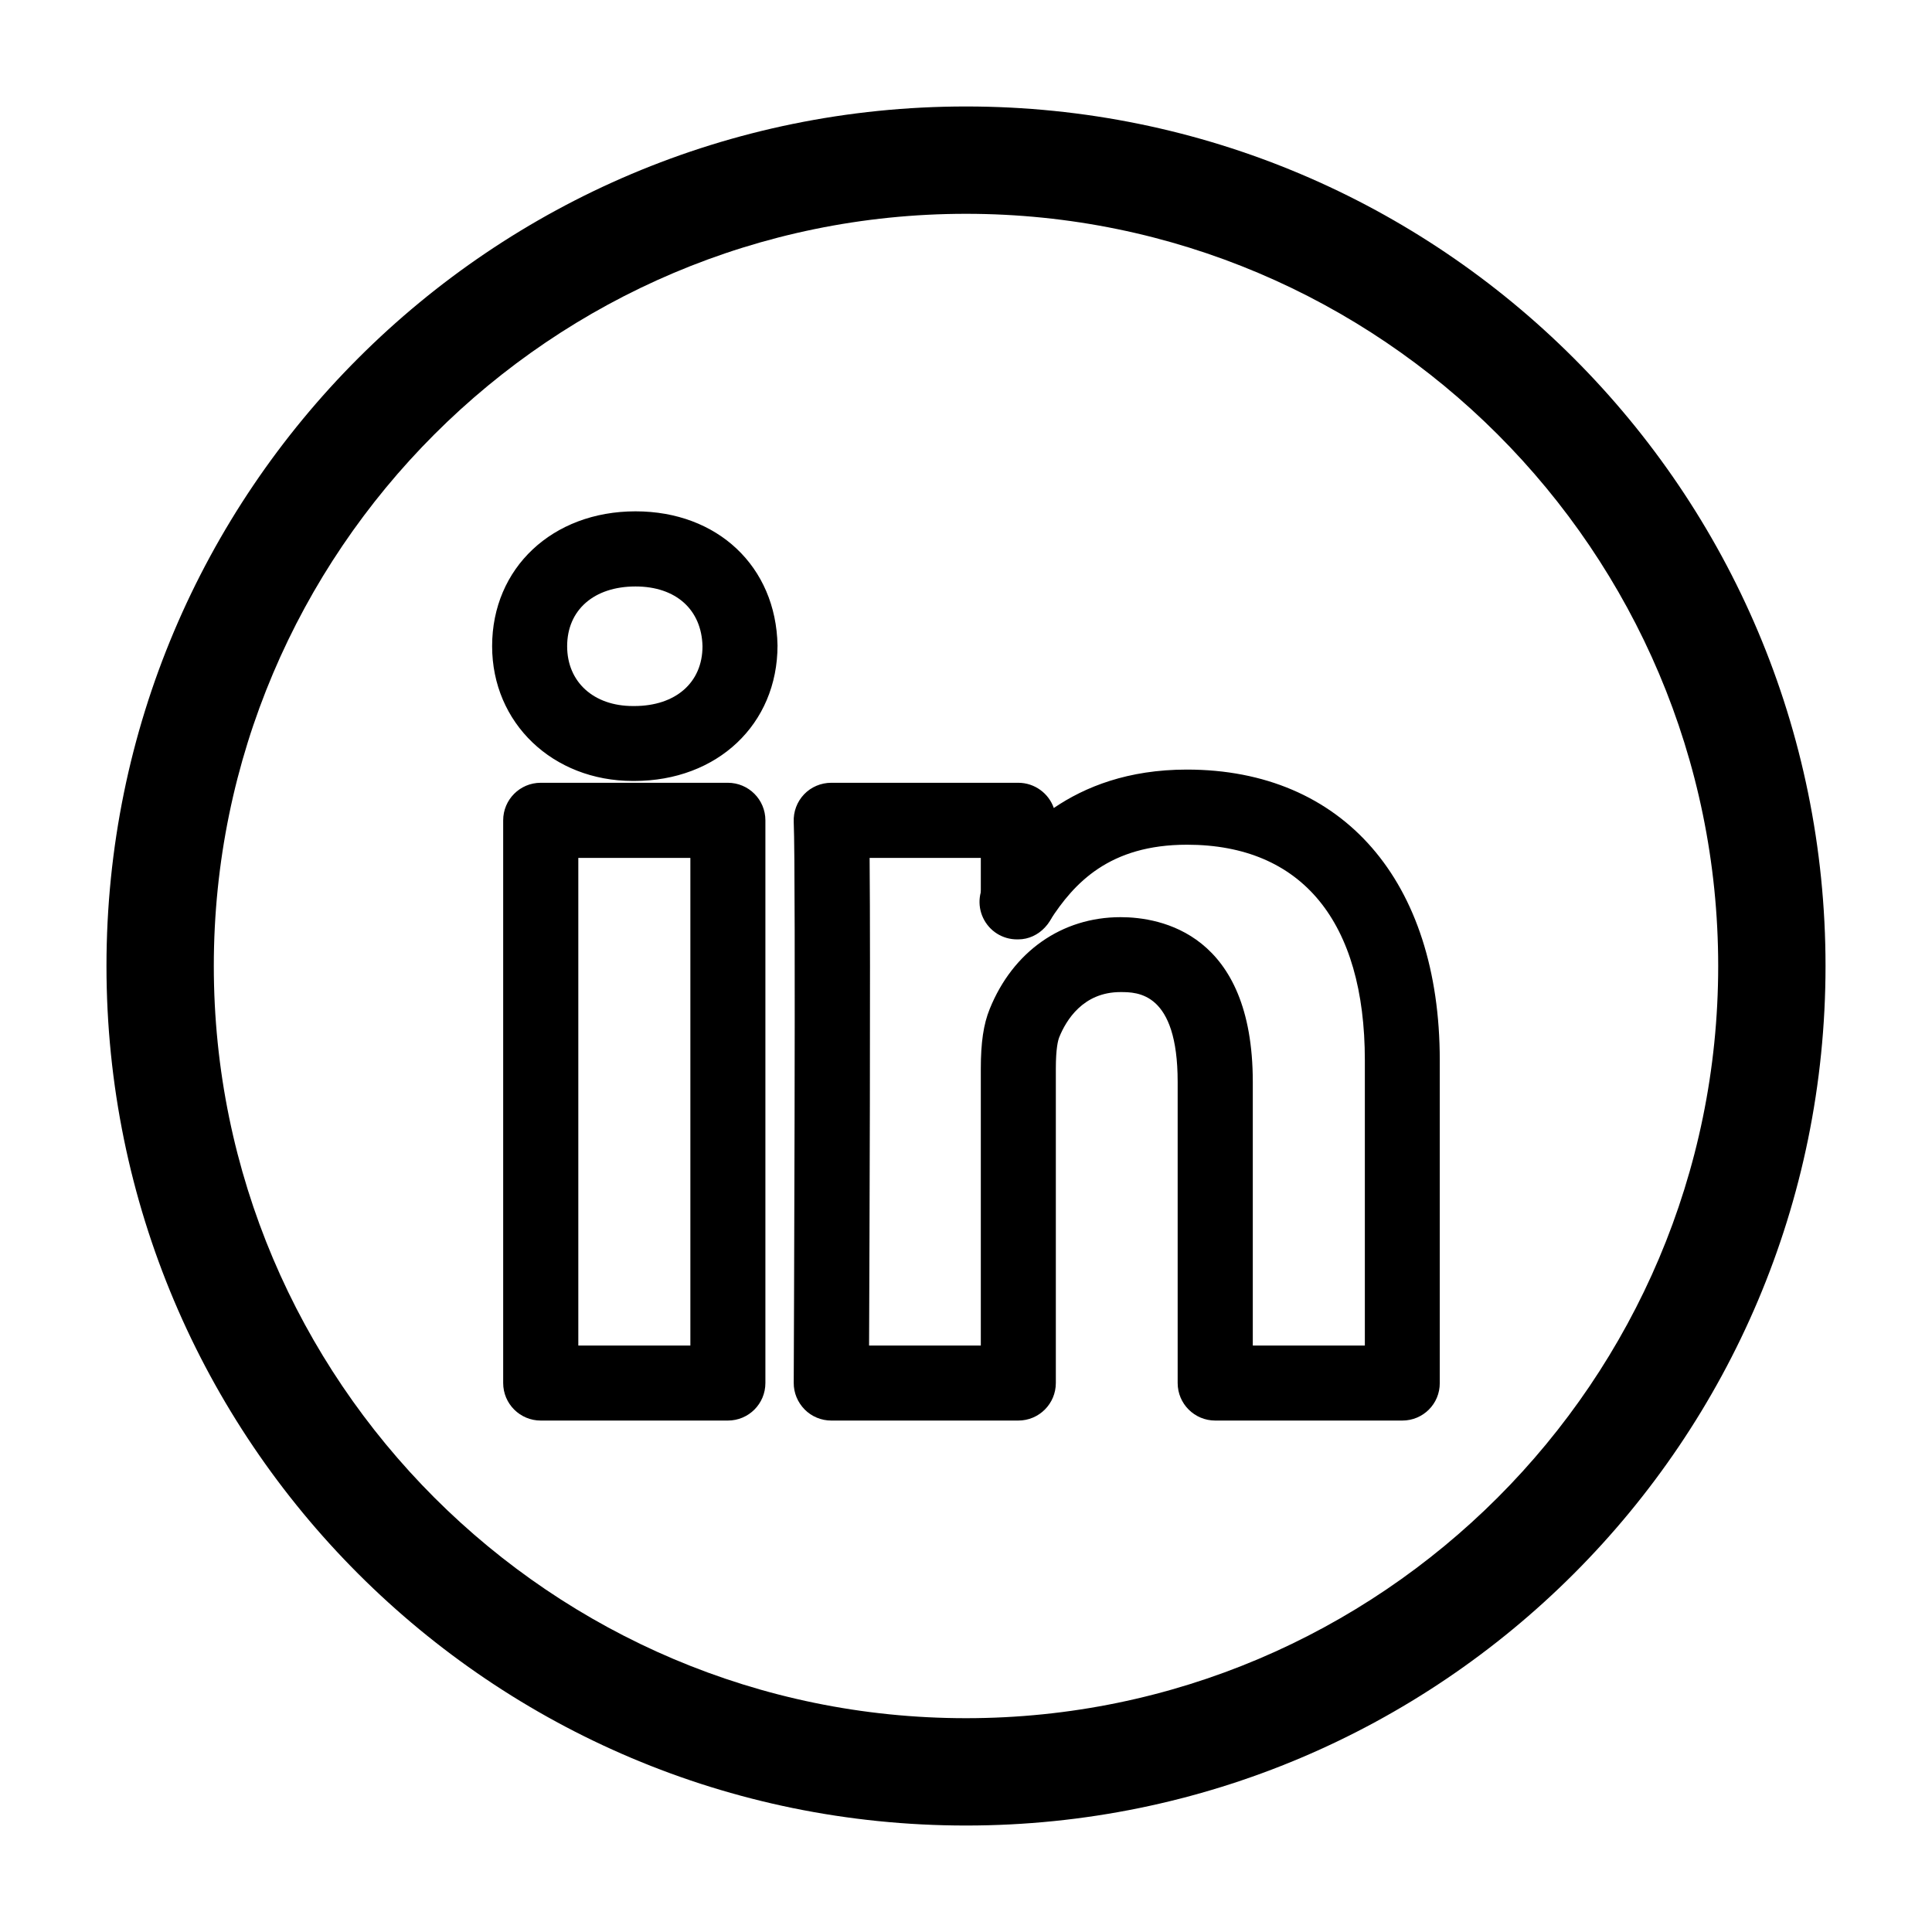
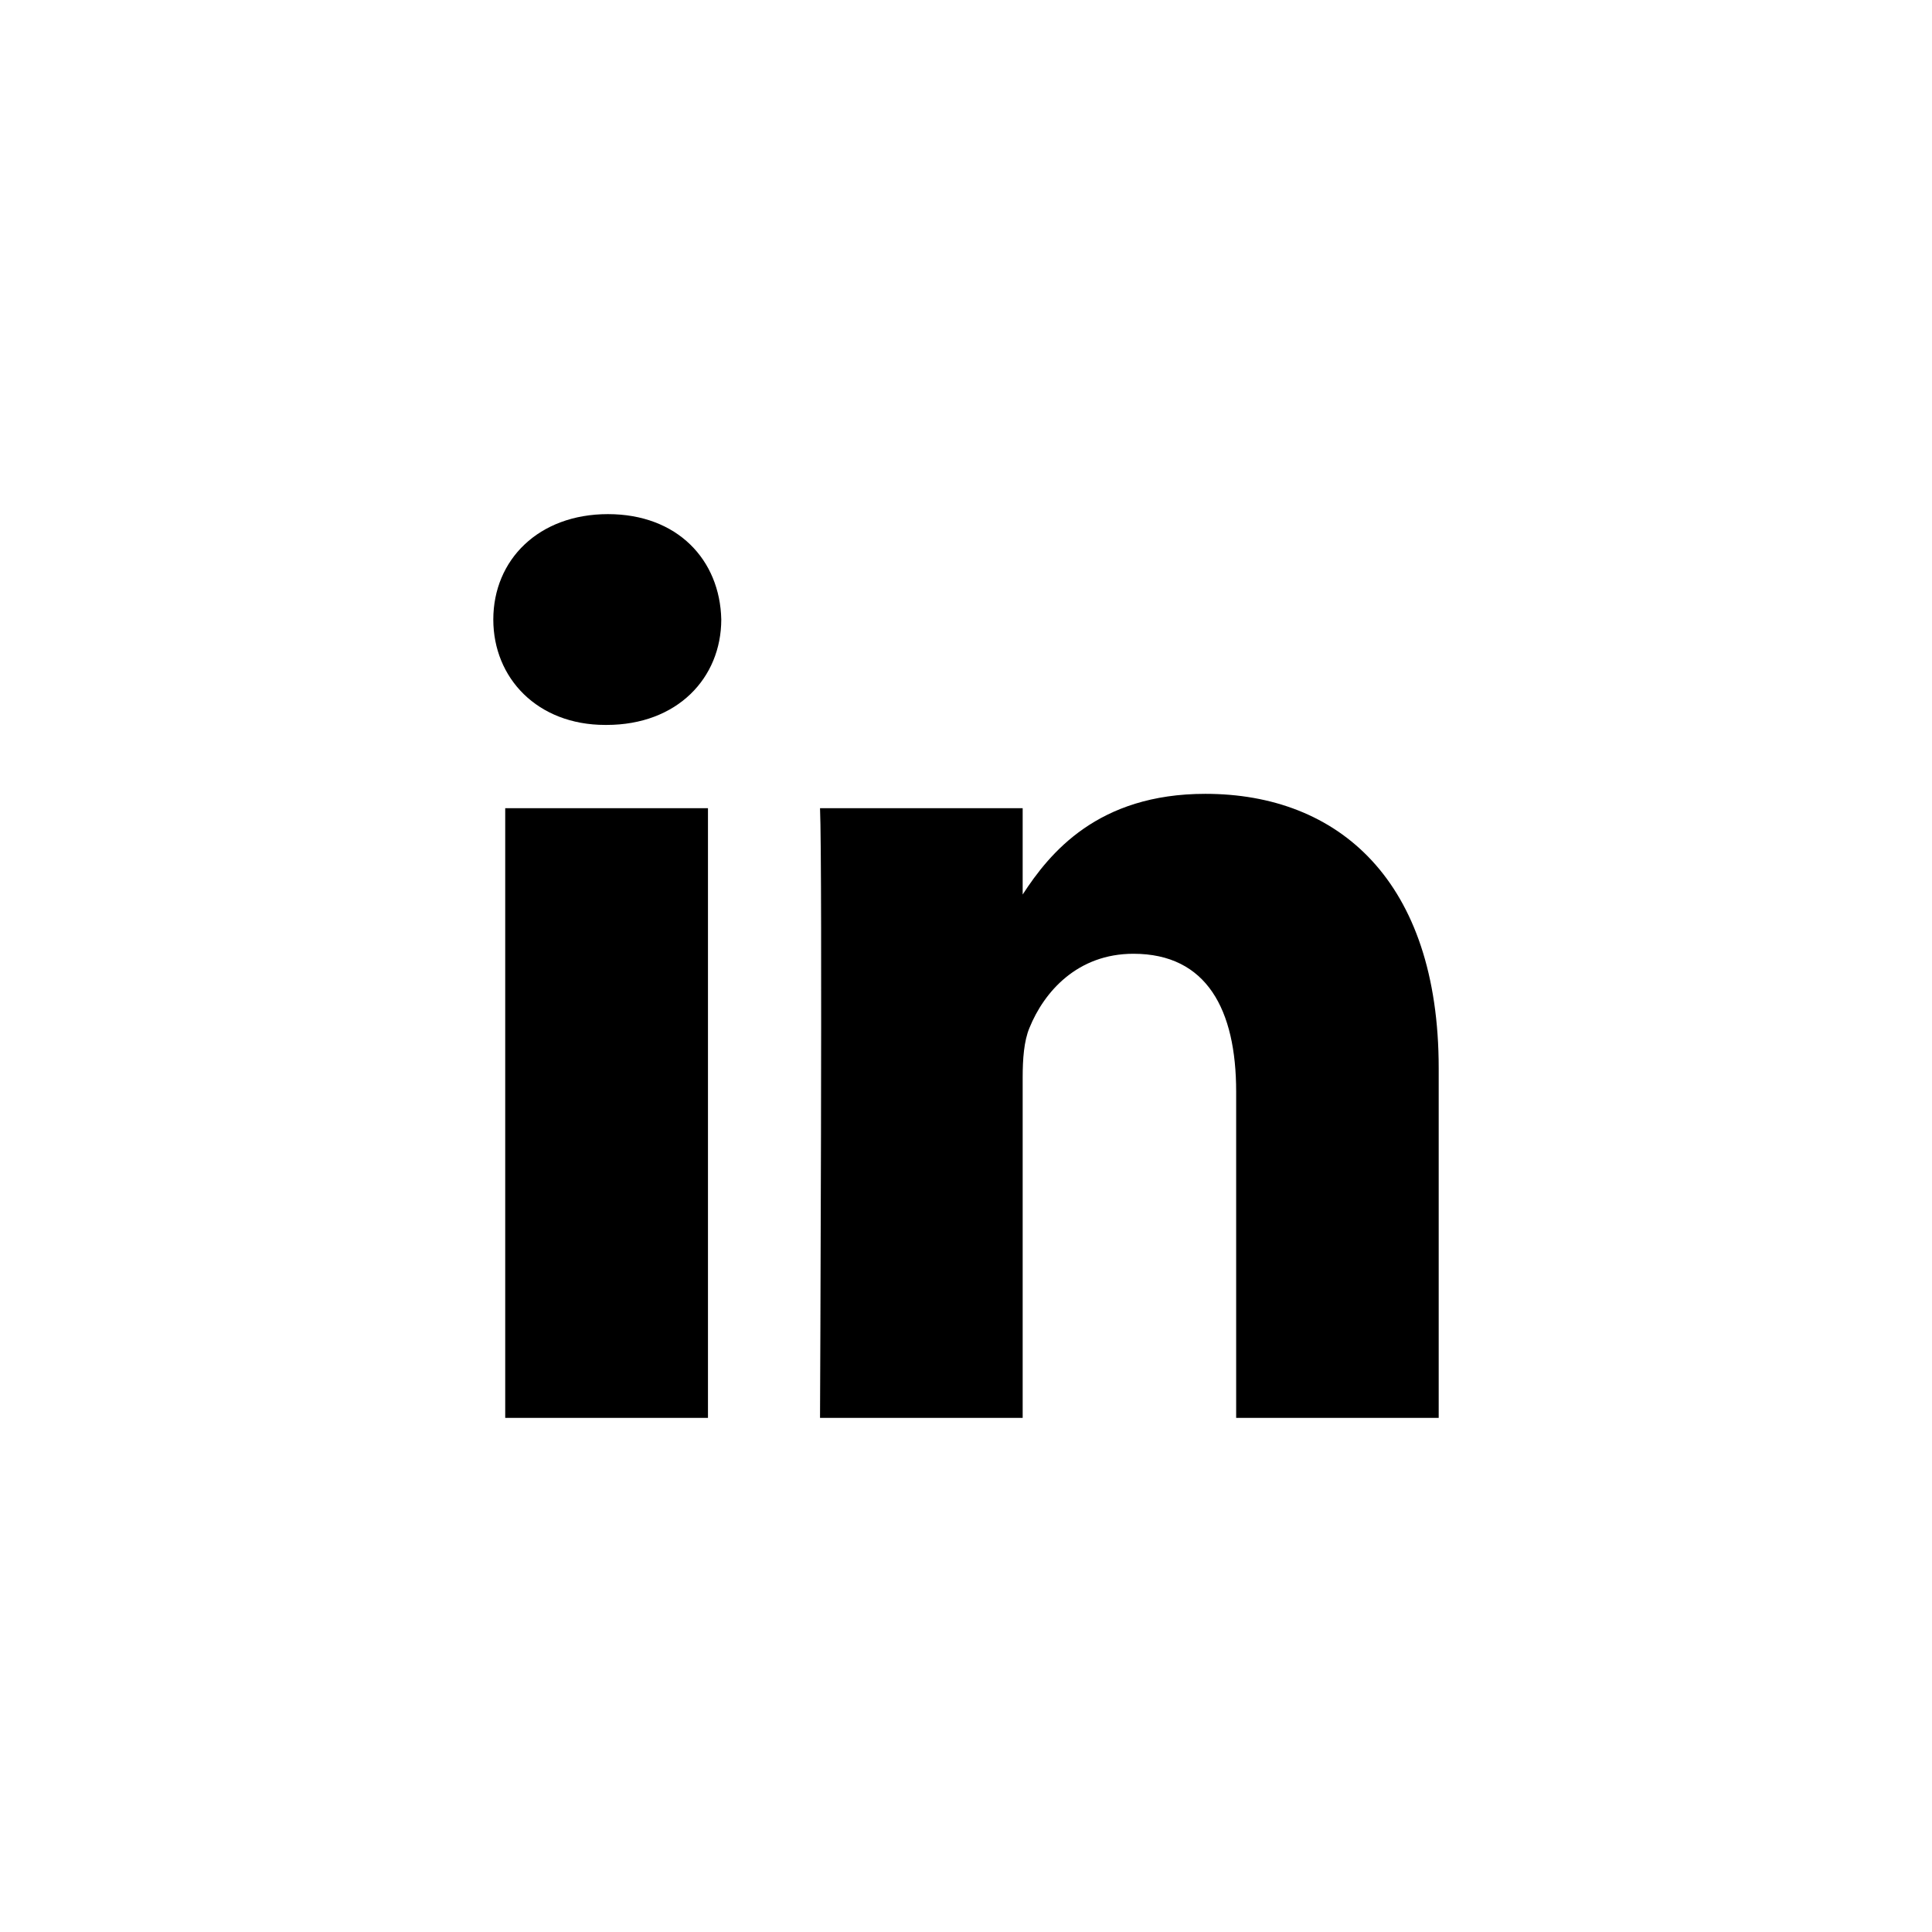
- <svg xmlns="http://www.w3.org/2000/svg" version="1.1" id="Layer_1" x="0px" y="0px" viewBox="189.425 295.725 18 18" enable-background="new 189.425 295.725 18 18" xml:space="preserve">
+ <svg xmlns="http://www.w3.org/2000/svg" version="1.1" id="Layer_1" x="0px" y="0px" viewBox="0 0 18 18" enable-background="new 0 0 18 18" xml:space="preserve">
  <g>
-     <g>
-       <path d="M198.425,297.717c3.864,0,7.008,3.144,7.008,7.008c0,3.864-3.144,7.008-7.008,7.008s-7.008-3.144-7.008-7.008    C191.417,300.861,194.561,297.717,198.425,297.717 M198.425,296.717c-4.423,0-8.008,3.585-8.008,8.008    c0,4.423,3.585,8.008,8.008,8.008s8.008-3.585,8.008-8.008C206.433,300.302,202.848,296.717,198.425,296.717L198.425,296.717z" />
-     </g>
-   </g>
-   <g>
-     <g>
-       <path d="M198.912,304.477h-0.012c-0.135,0-0.257-0.077-0.315-0.199c-0.058-0.121-0.041-0.266,0.044-0.371    c0.073-0.145,0.219-0.196,0.379-0.16c0.157,0.037,0.254,0.202,0.254,0.364C199.262,304.304,199.106,304.477,198.912,304.477z" />
-     </g>
-     <g>
-       <path d="M202.49,308.96h-1.743c-0.193,0-0.35-0.156-0.35-0.35v-2.805c0-0.837-0.374-0.837-0.533-0.837    c-0.349,0-0.507,0.264-0.57,0.42c-0.012,0.03-0.032,0.106-0.032,0.294v2.928c0,0.193-0.156,0.35-0.35,0.35h-1.742    c-0.093,0-0.183-0.037-0.248-0.103c-0.065-0.066-0.103-0.155-0.102-0.249c0-0.047,0.021-4.747,0-5.225    c-0.004-0.095,0.03-0.188,0.097-0.258c0.065-0.068,0.157-0.107,0.253-0.107h1.742c0.153,0,0.284,0.099,0.331,0.235    c0.291-0.198,0.692-0.358,1.24-0.358c1.454,0,2.356,1.037,2.356,2.708v3.007C202.84,308.804,202.684,308.96,202.49,308.96z     M201.097,308.261h1.044v-2.657c0-1.295-0.589-2.009-1.657-2.009c-0.723,0-1.052,0.357-1.277,0.706    c-0.086,0.131-0.246,0.188-0.394,0.146c-0.148-0.044-0.25-0.181-0.25-0.336v-0.393h-1.036c0.009,1.007-0.001,3.592-0.005,4.543    h1.041v-2.578c0-0.244,0.025-0.416,0.083-0.558c0.216-0.535,0.672-0.855,1.219-0.855c0.371,0,1.232,0.149,1.232,1.536V308.261z     M196.206,308.96h-1.743c-0.193,0-0.35-0.156-0.35-0.35v-5.242c0-0.193,0.156-0.35,0.35-0.35h1.743c0.193,0,0.35,0.156,0.35,0.35    v5.242C196.556,308.804,196.4,308.96,196.206,308.96z M194.813,308.261h1.044v-4.543h-1.044V308.261z M195.334,303.001h-0.012    c-0.748,0-1.312-0.54-1.312-1.256c0-0.728,0.562-1.256,1.336-1.256c0.764,0,1.309,0.514,1.323,1.249    C196.669,302.473,196.108,303.001,195.334,303.001z M195.346,301.189c-0.387,0-0.637,0.219-0.637,0.557    c0,0.333,0.247,0.557,0.613,0.557h0.012c0.386,0,0.636-0.219,0.636-0.557C195.962,301.406,195.724,301.189,195.346,301.189z" />
-     </g>
+     <path d="M9.528,8.353V8.334C9.525,8.341,9.52,8.347,9.516,8.353H9.528z" />
+     <path d="M6.596,13.21H4.707V7.53h1.889V13.21z M5.651,6.754H5.639   c-0.633,0-1.043-0.437-1.043-0.982c0-0.557,0.423-0.982,1.068-0.982   c0.646,0,1.044,0.425,1.056,0.982C6.719,6.317,6.31,6.754,5.651,6.754z    M13.405,13.21h-1.888V10.171c0-0.763-0.273-1.285-0.957-1.285   c-0.521,0-0.832,0.353-0.969,0.691C9.54,9.699,9.528,9.867,9.528,10.038v3.172   H7.64c0,0,0.024-5.148,0-5.68h1.888v0.804c0.252-0.388,0.7-0.938,1.702-0.938   c1.242,0,2.174,0.811,2.174,2.556V13.21z" />
  </g>
</svg>
